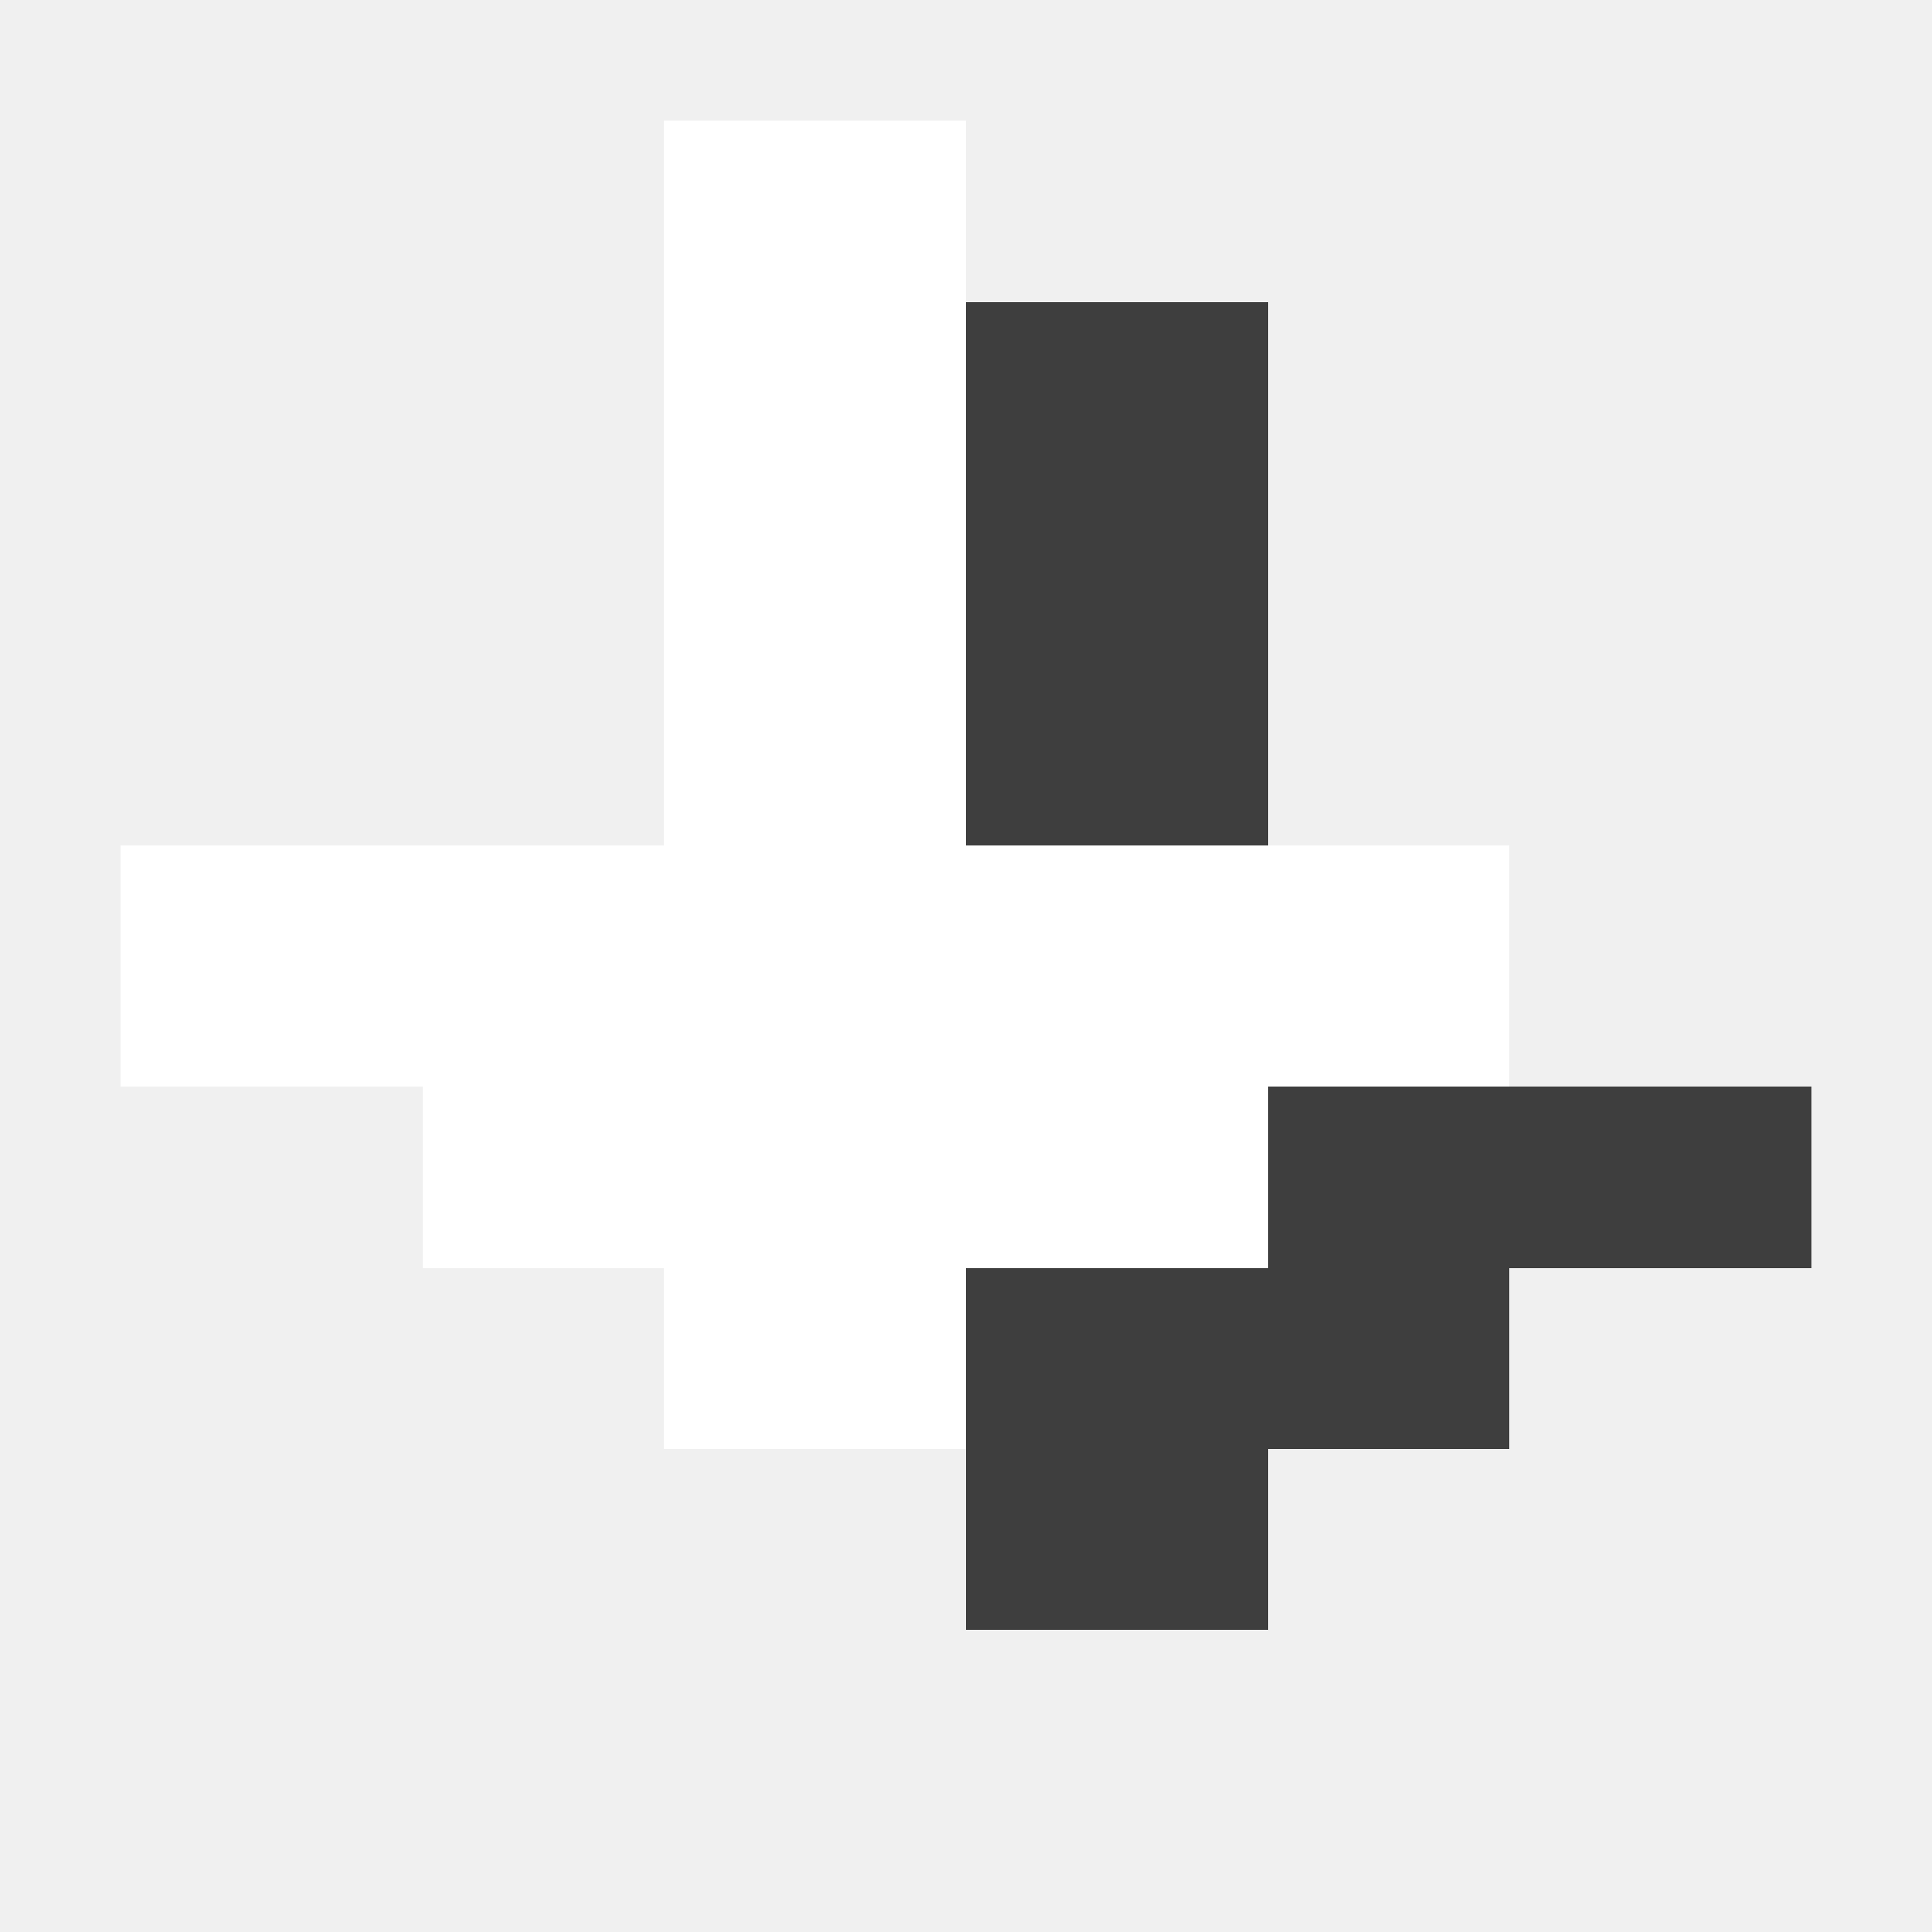
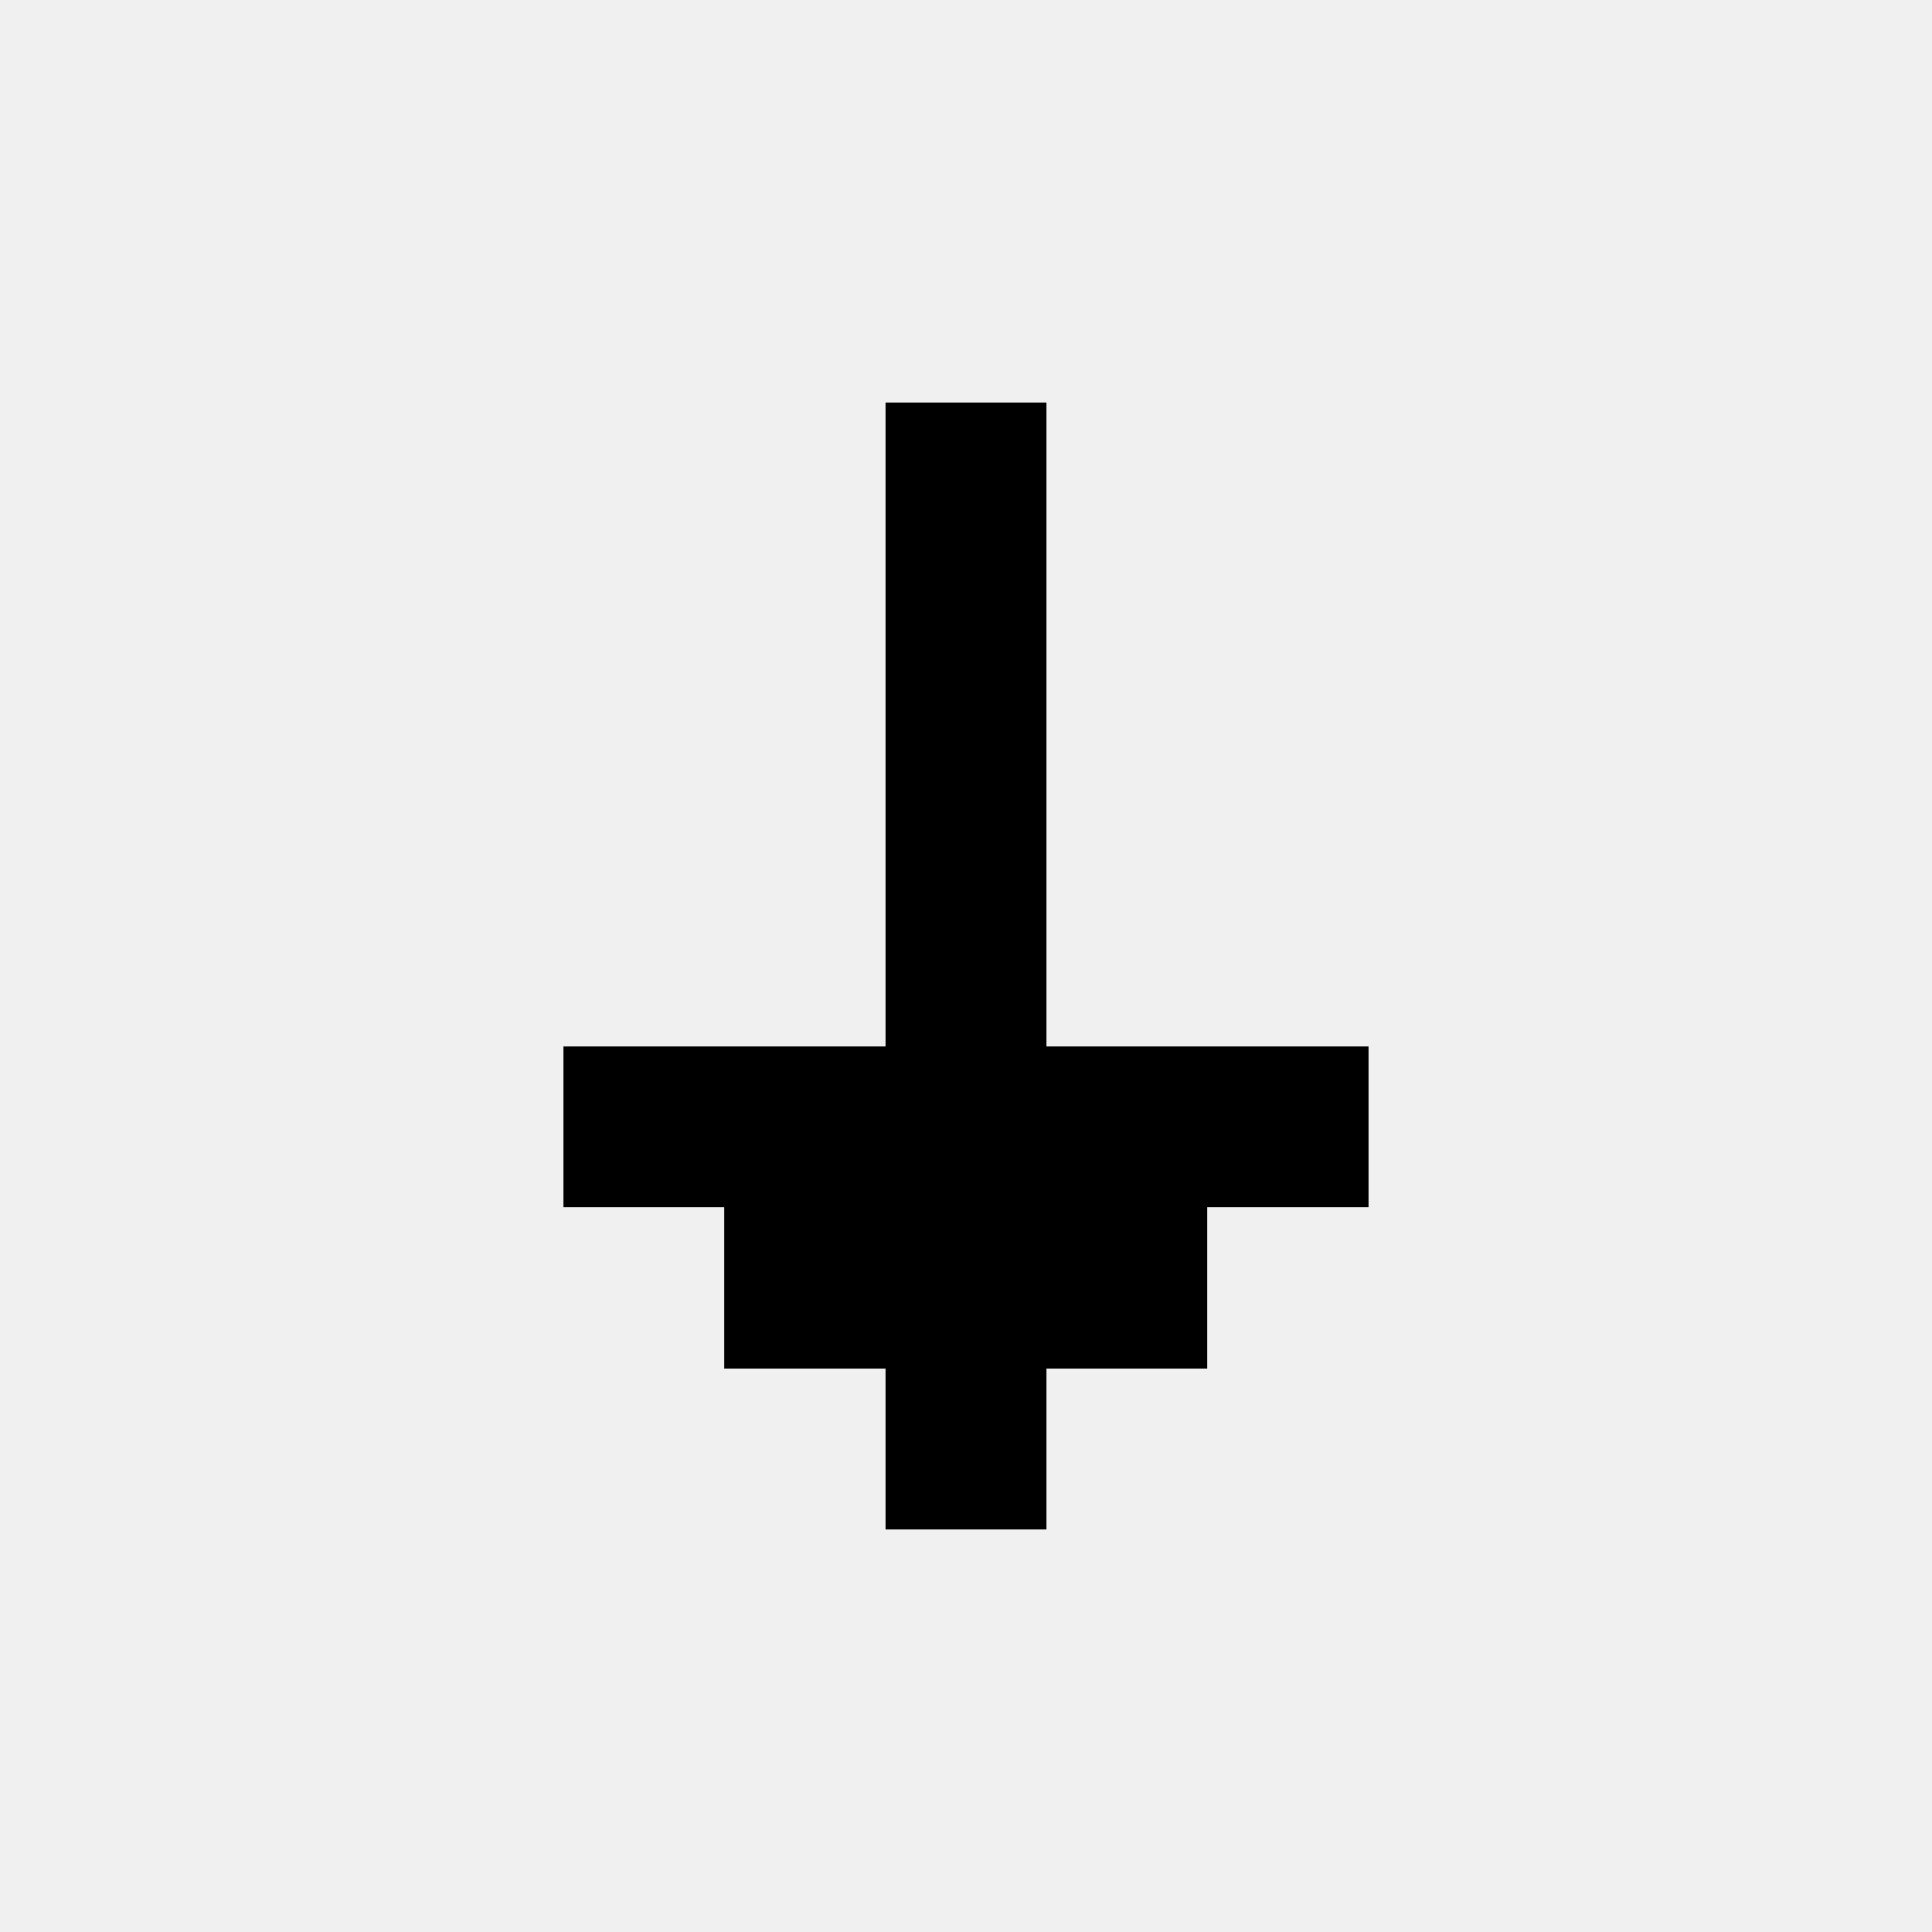
- <svg xmlns="http://www.w3.org/2000/svg" viewBox="0 0 32 32" shape-rendering="crispEdges">
-   <path fill="#ffffff" d="M11,2h5v1h-5zM11,3h5v1h-5zM11,4h5v1h-5zM11,5h5v1h-5zM11,6h5v1h-5zM11,7h5v1h-5zM11,8h5v1h-5zM11,9h5v1h-5zM11,10h5v1h-5zM11,11h5v1h-5zM11,12h5v1h-5zM11,13h5v1h-5zM2,14h23v1h-23zM2,15h23v1h-23zM2,16h23v1h-23zM2,17h23v1h-23zM7,18h14v1h-14zM7,19h14v1h-14zM7,20h14v1h-14zM11,21h5v1h-5zM11,22h5v1h-5zM11,23h5v1h-5z" />
-   <path fill="#3e3e3e" d="M16,5h5v1h-5zM16,6h5v1h-5zM16,7h5v1h-5zM16,8h5v1h-5zM16,9h5v1h-5zM16,10h5v1h-5zM16,11h5v1h-5zM16,12h5v1h-5zM16,13h5v1h-5zM21,18h9v1h-9zM21,19h9v1h-9zM21,20h9v1h-9zM16,21h9v1h-9zM16,22h9v1h-9zM16,23h9v1h-9zM16,24h5v1h-5zM16,25h5v1h-5zM16,26h5v1h-5z" />
+ <svg xmlns="http://www.w3.org/2000/svg" viewBox="0 0 24 24" width="24" height="24" shape-rendering="crispEdges">
+   <path fill="currentColor" d="M11 5h2v2H11z M11 7h2v2H11z M11 9h2v2H11z M11 11h2v2H11z M7 13h10v2H7z M9 15h6v2H9z M11 17h2v2H11z" />
</svg>
